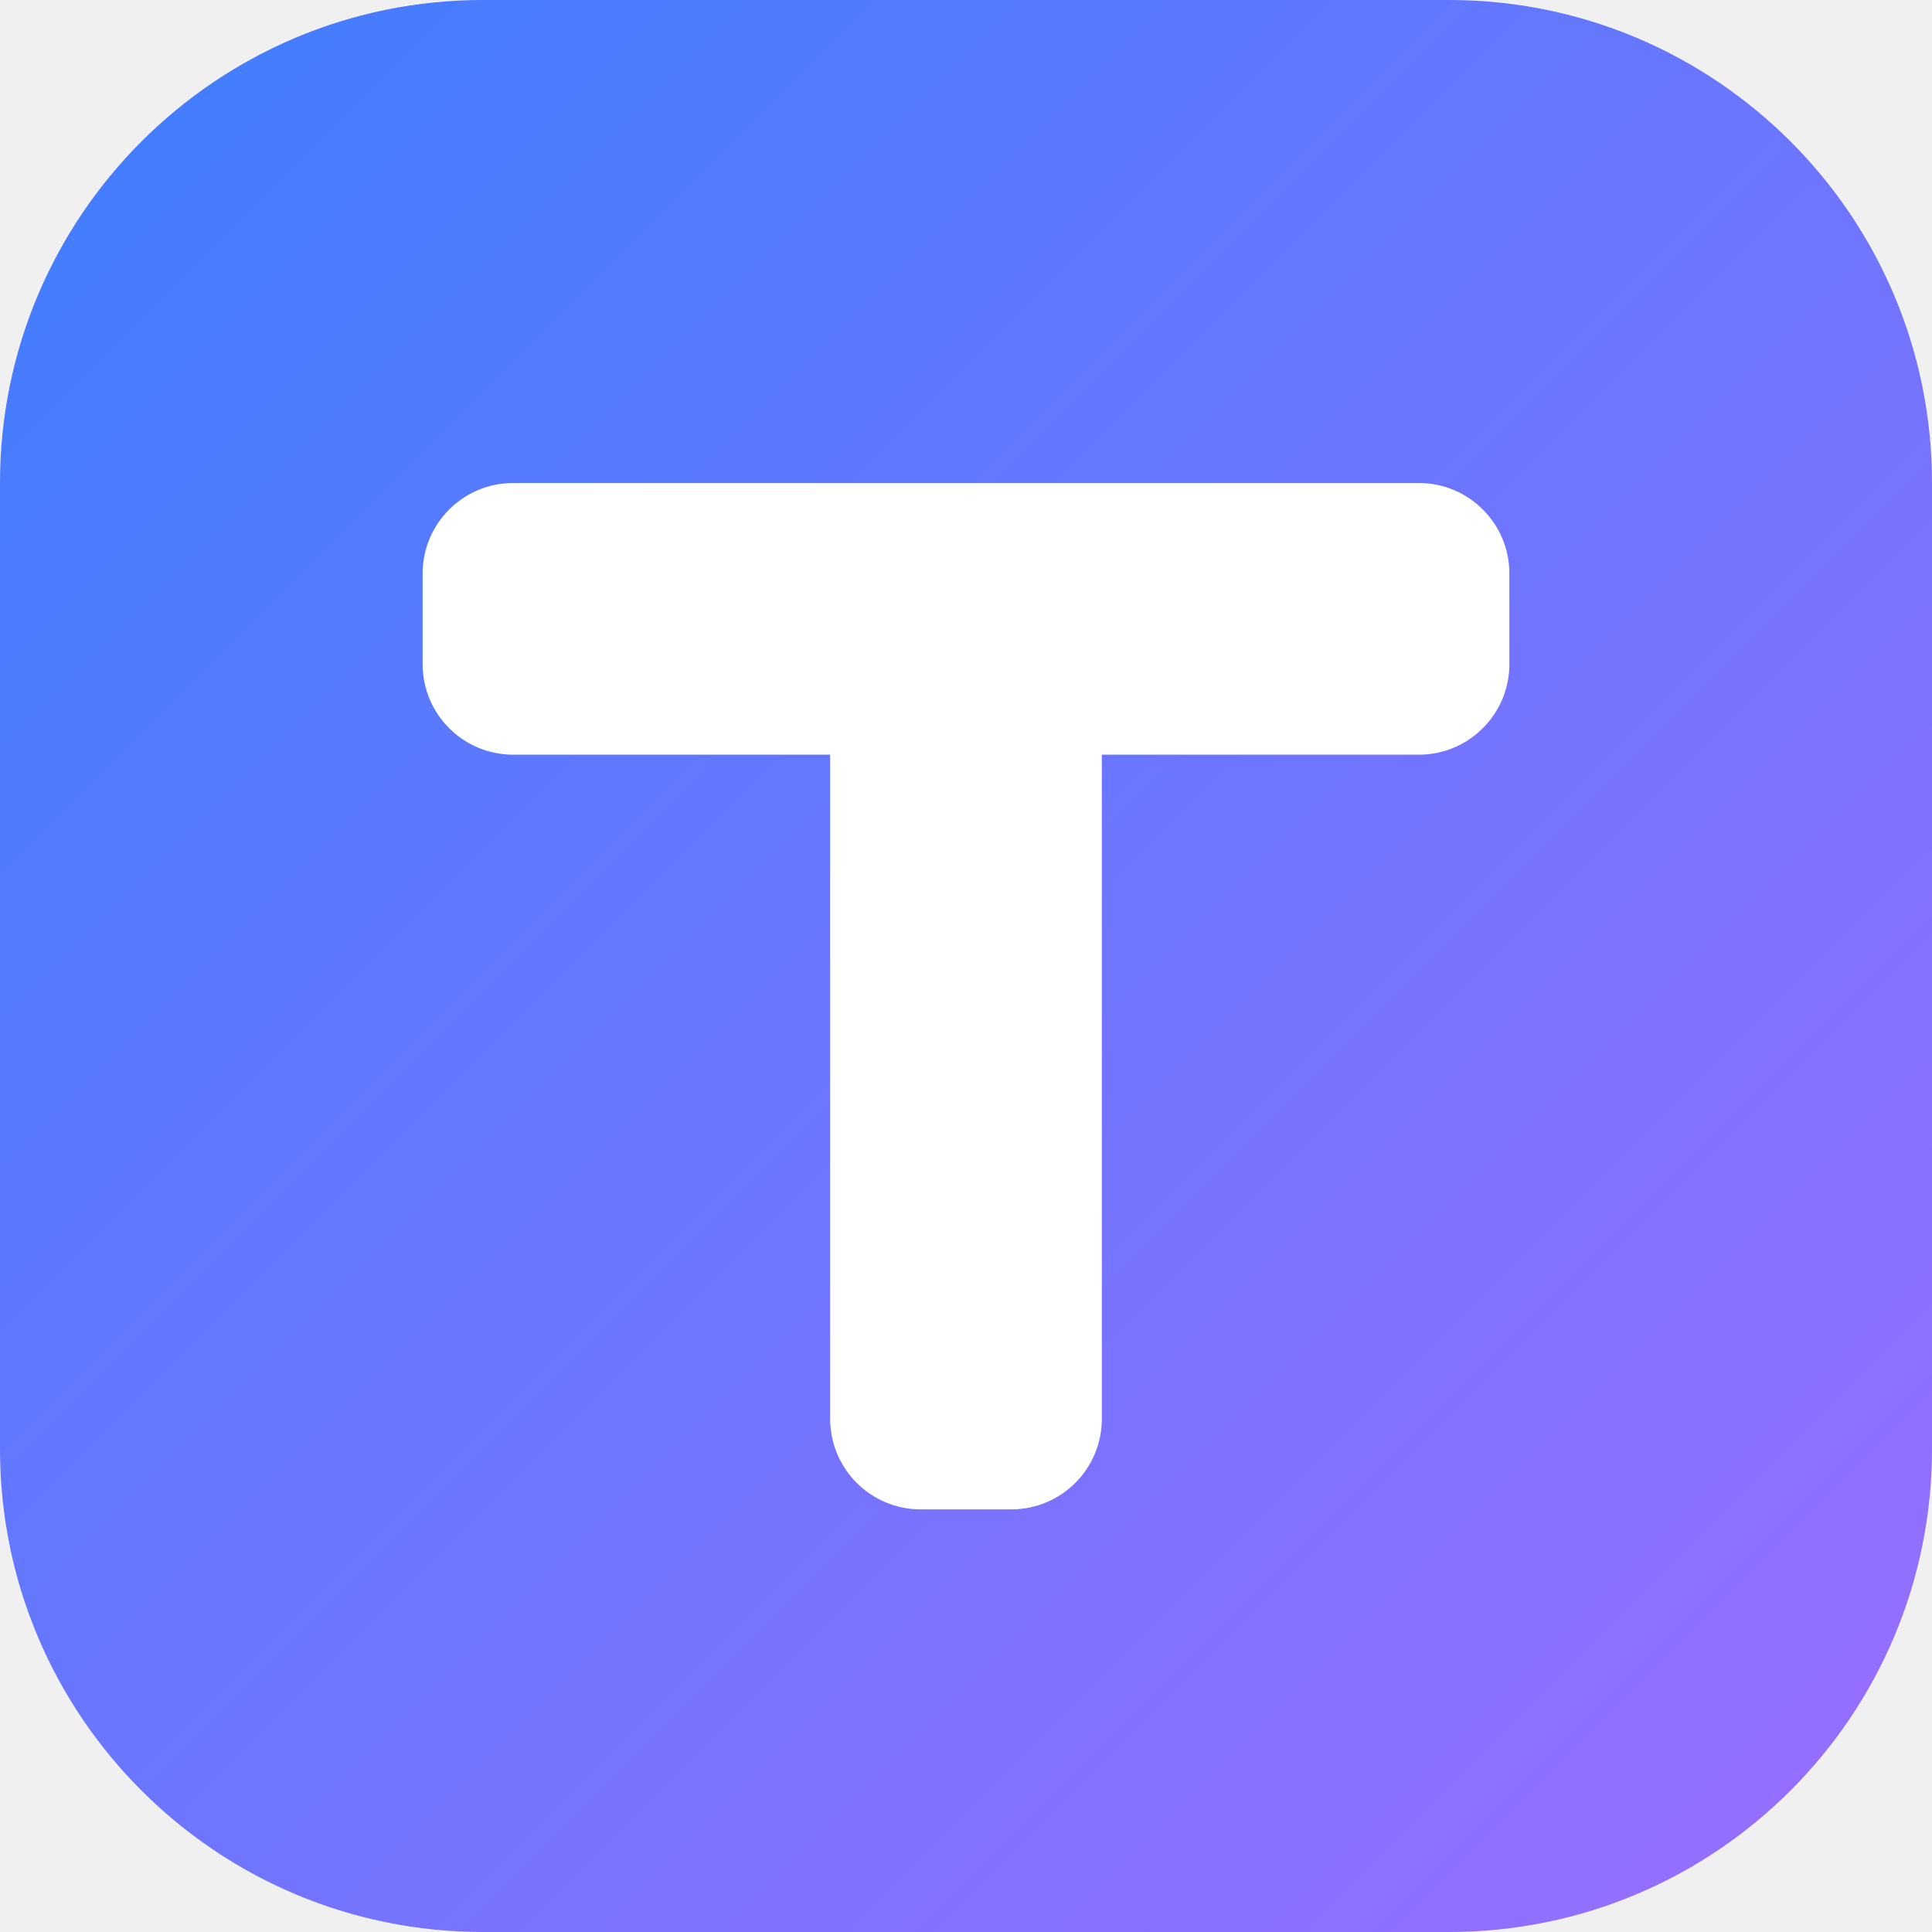
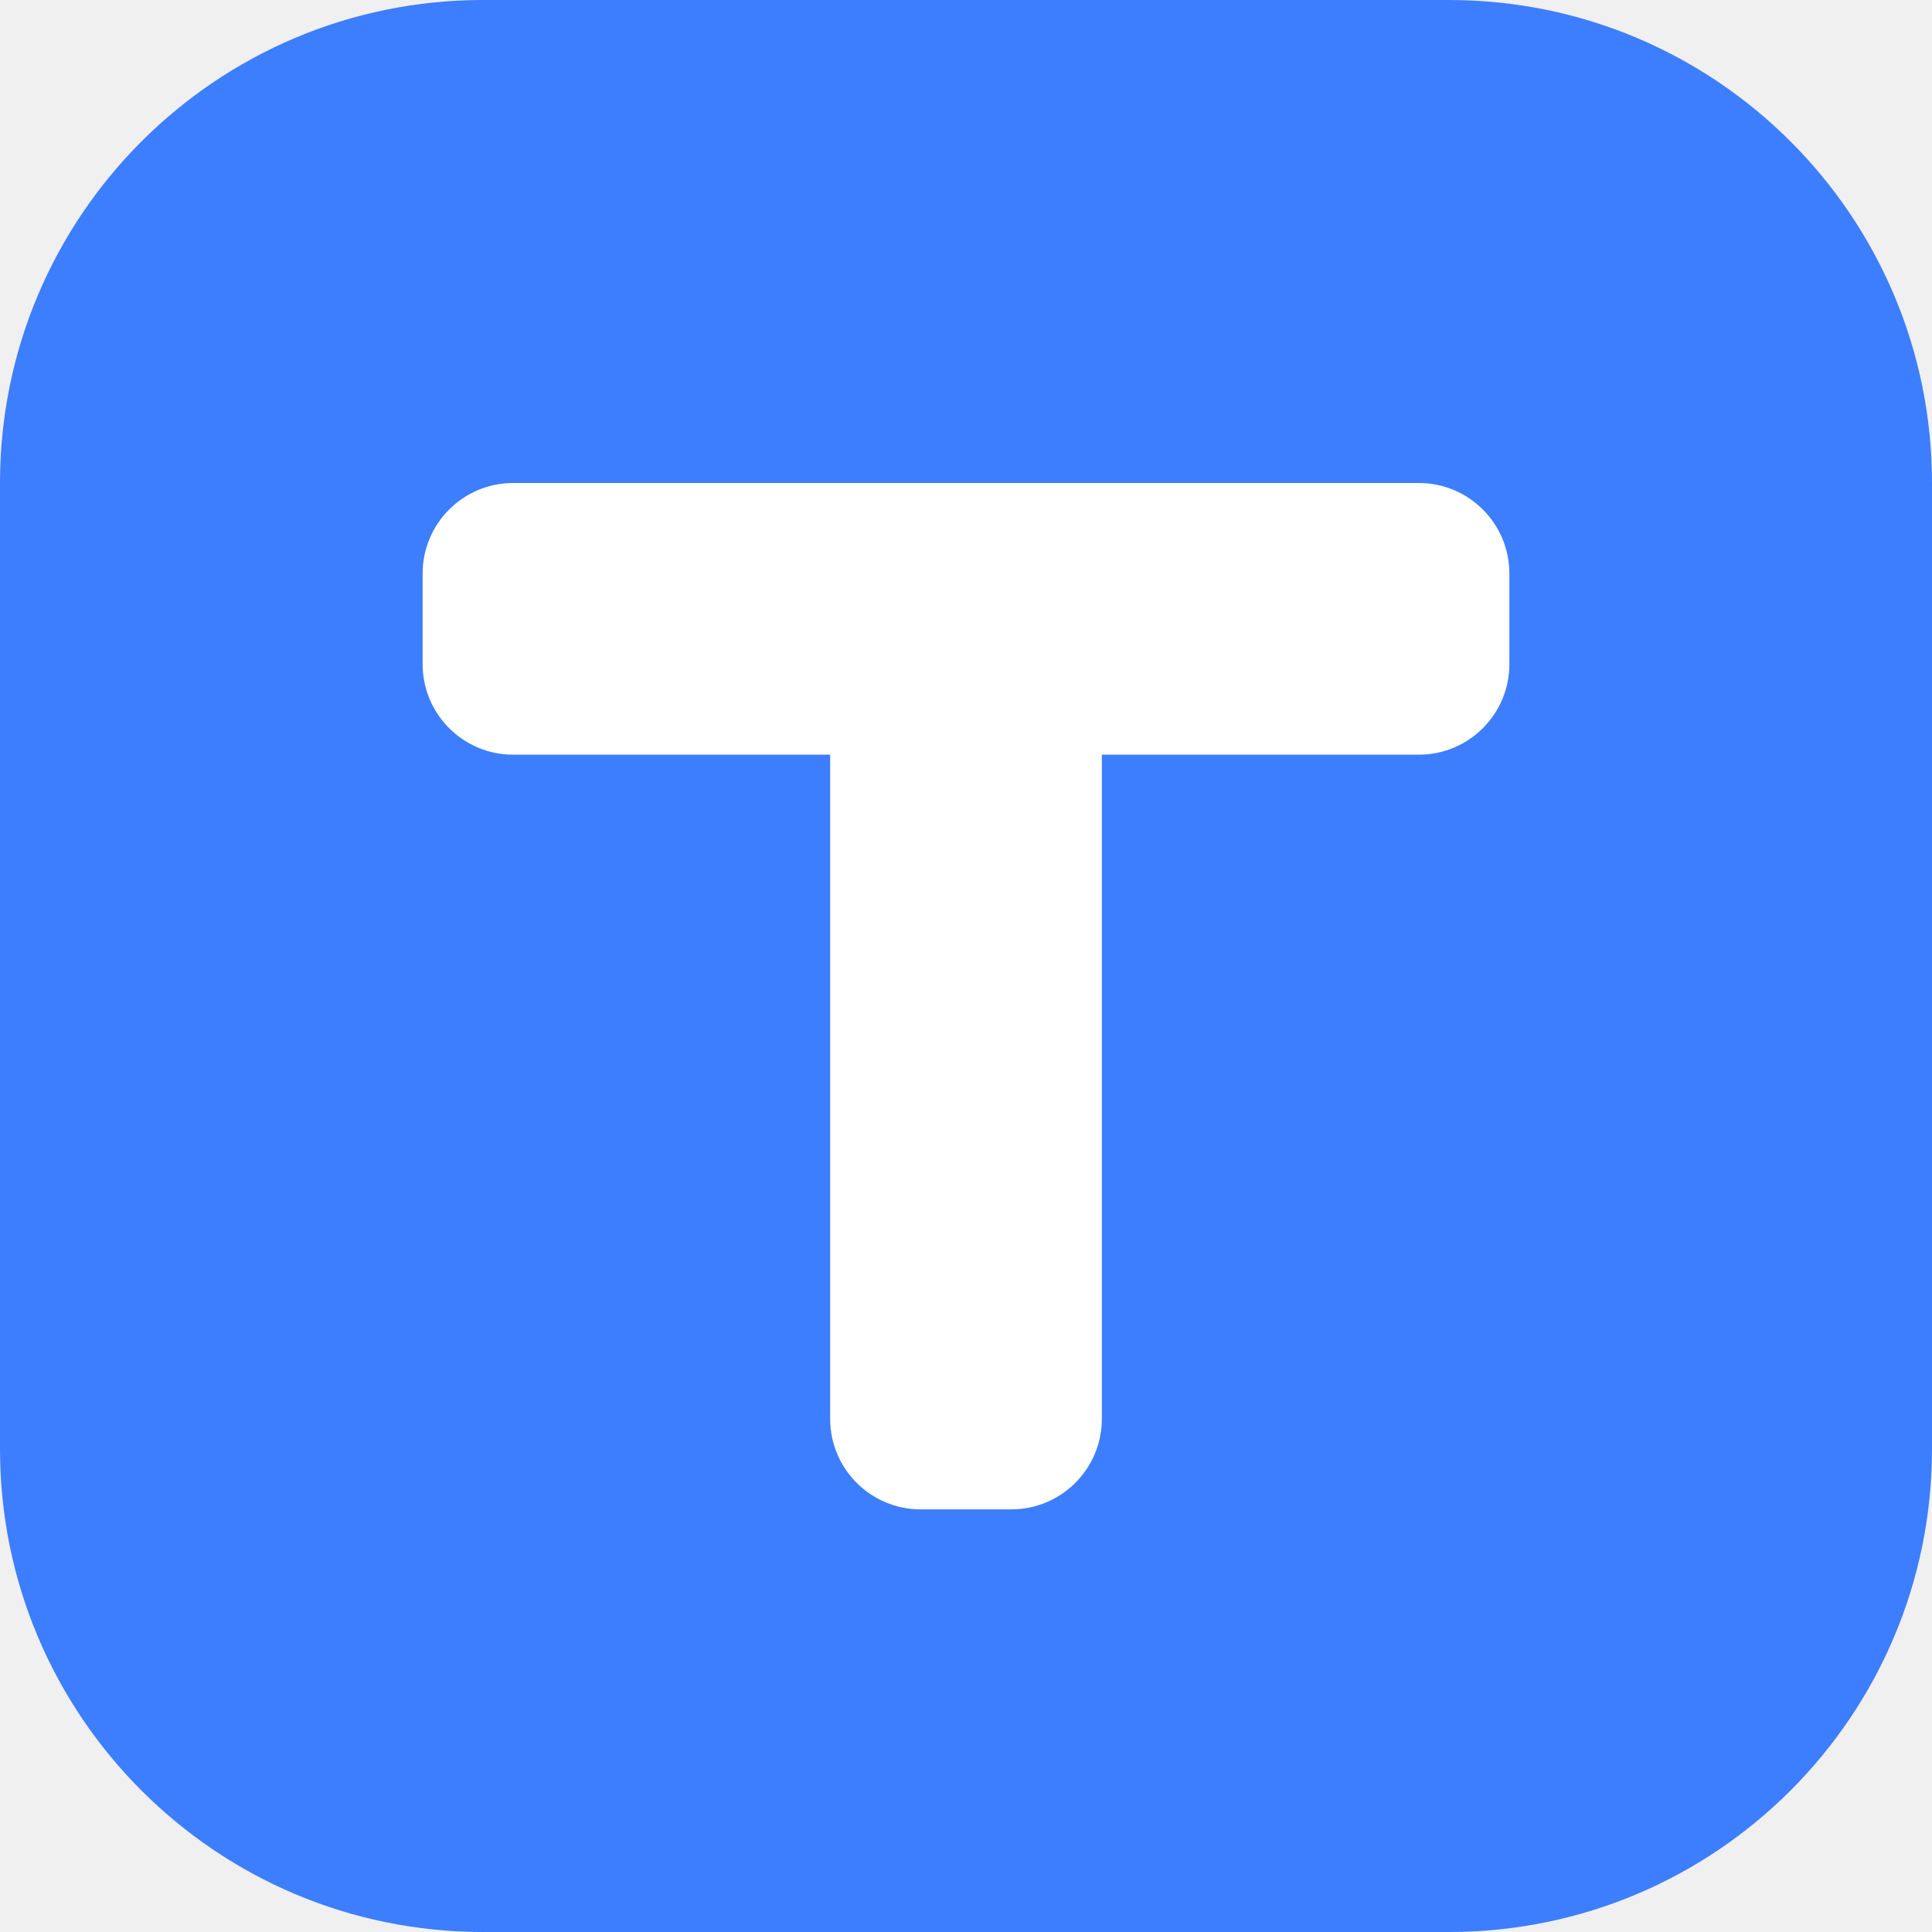
<svg xmlns="http://www.w3.org/2000/svg" viewBox="0 0 64 64">
  <defs>
    <linearGradient id="g" x1="0" y1="0" x2="1" y2="1">
      <stop offset="0" stop-color="#3D7EFF" />
-       <stop offset="1" stop-color="#9B6DFF" />
+       <stop offset="1" stop-color="#3D7EFF" />
    </linearGradient>
  </defs>
  <rect width="64" height="64" rx="16" fill="url(#g)" />
  <rect x="14" y="16" width="36" height="9" rx="3" fill="#fff" />
  <rect x="27.5" y="16" width="9" height="34" rx="3" fill="#fff" />
</svg>
